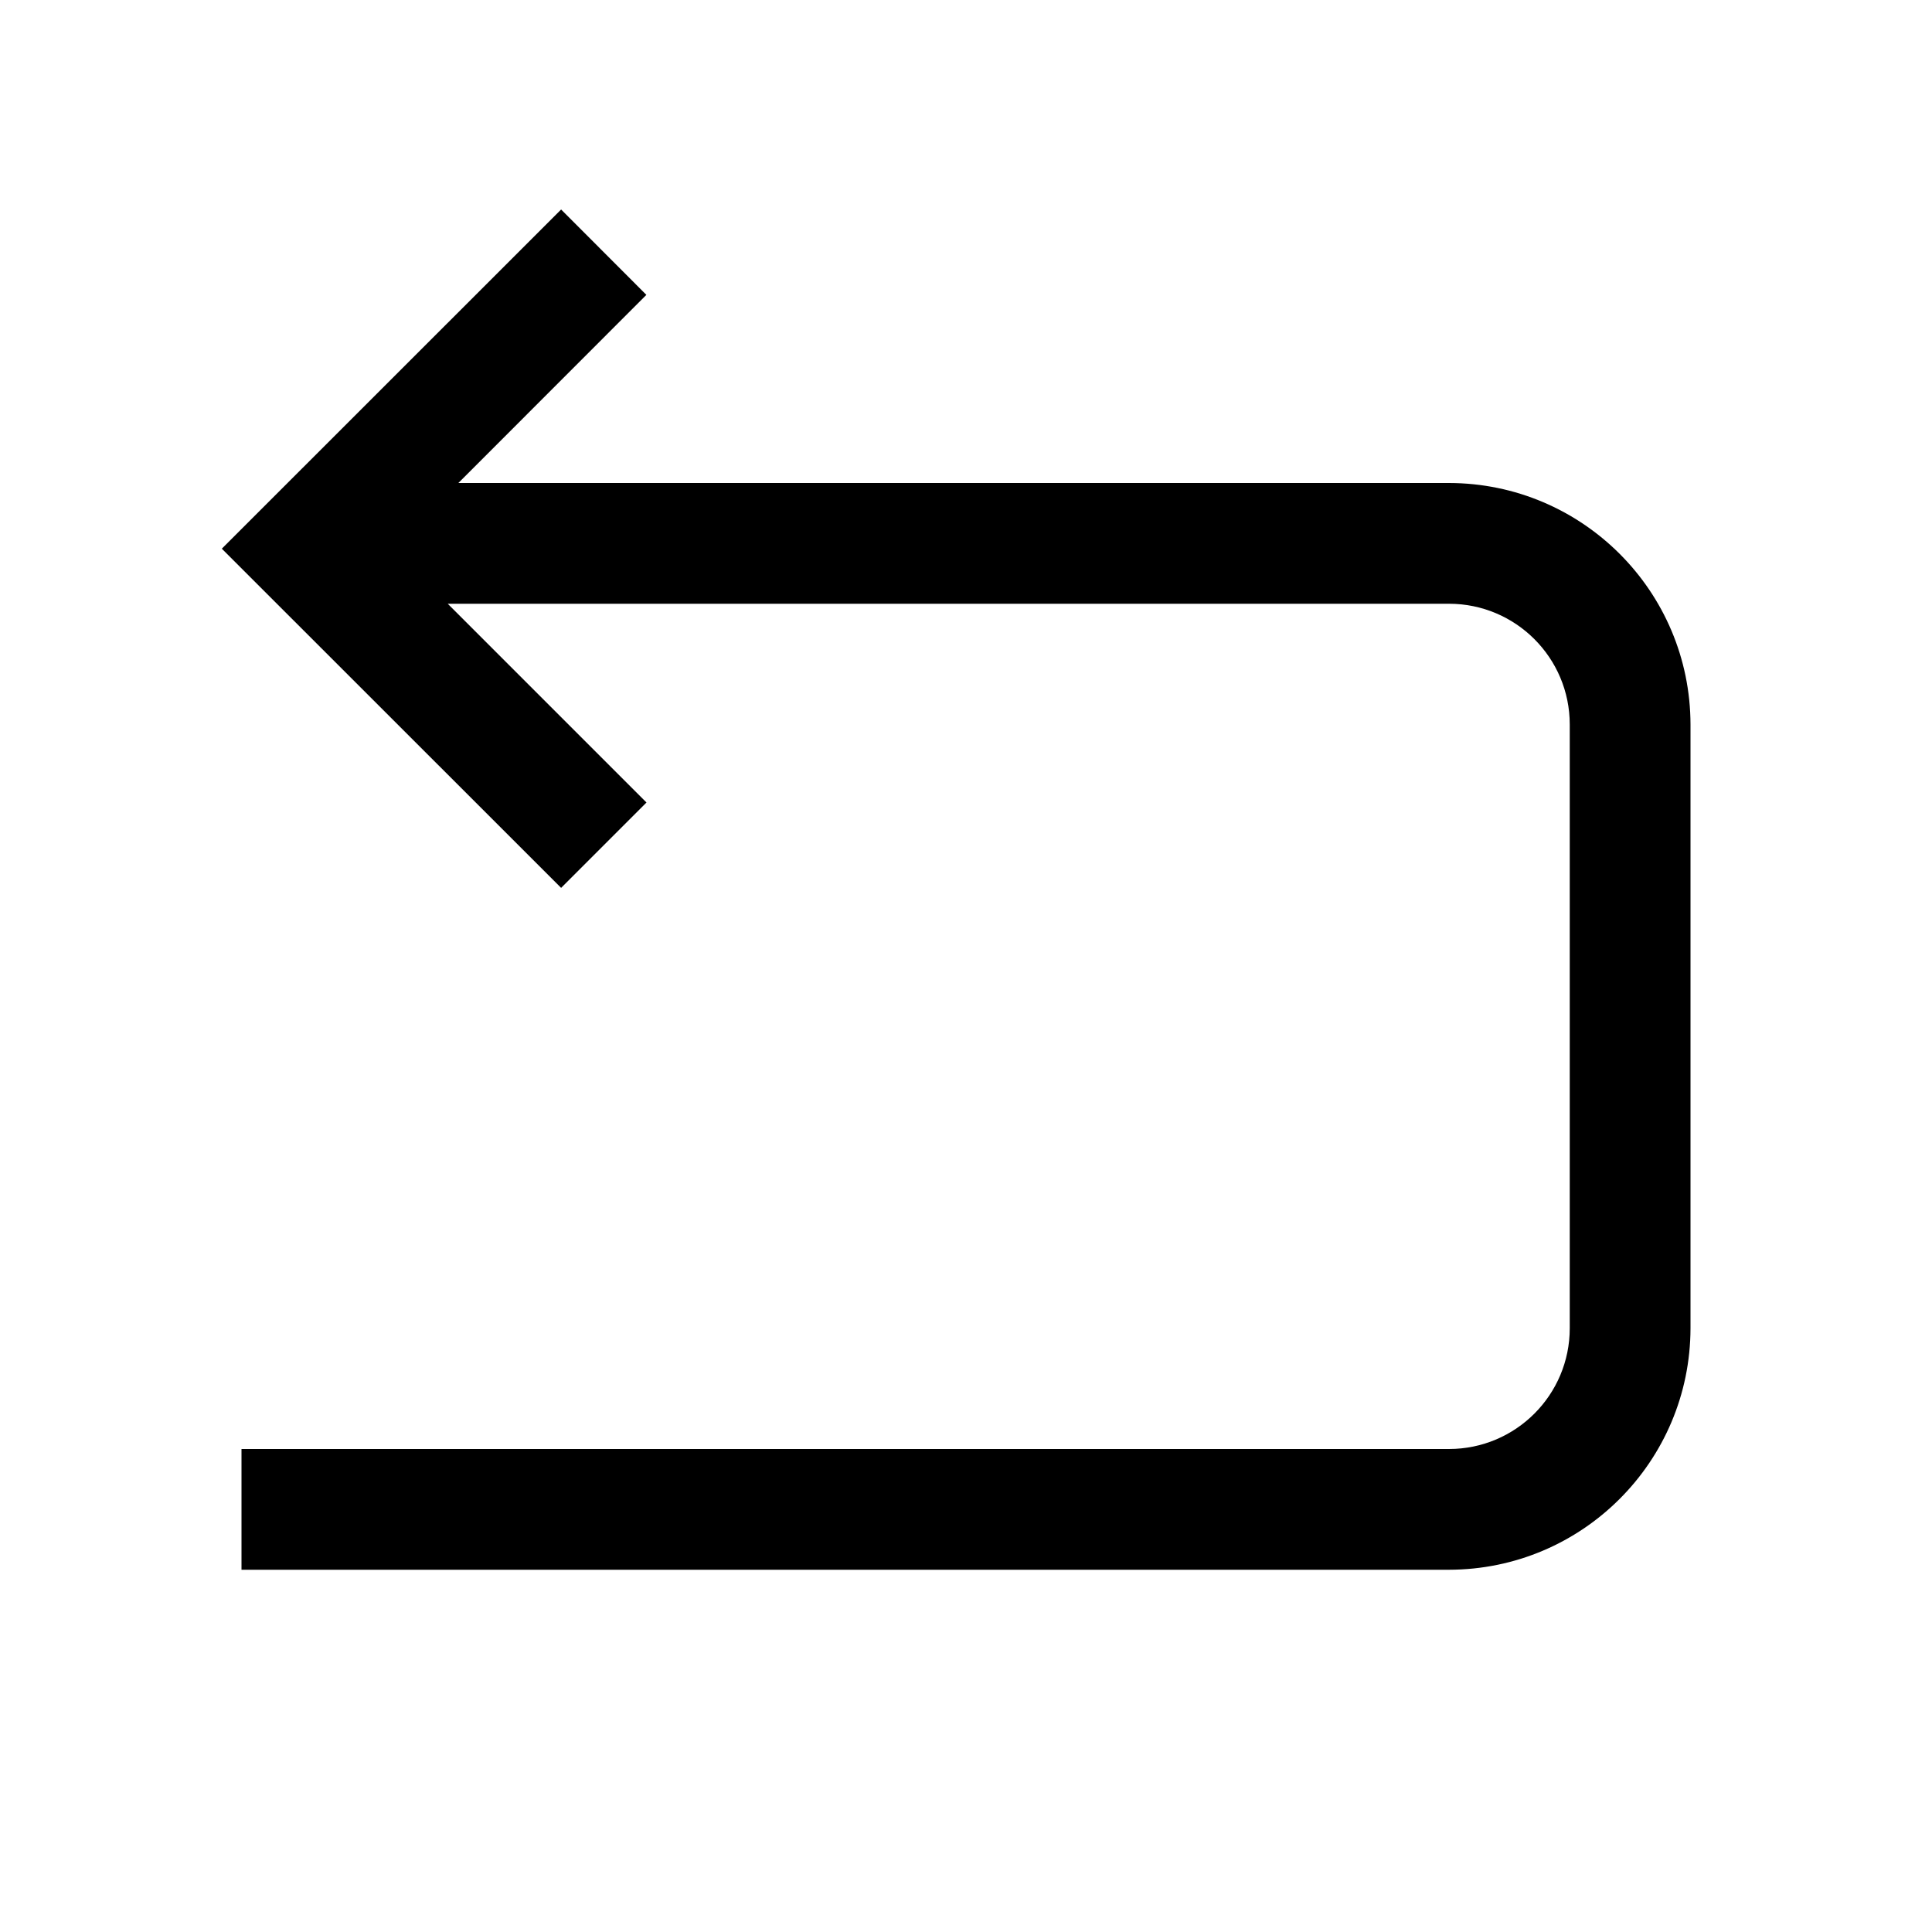
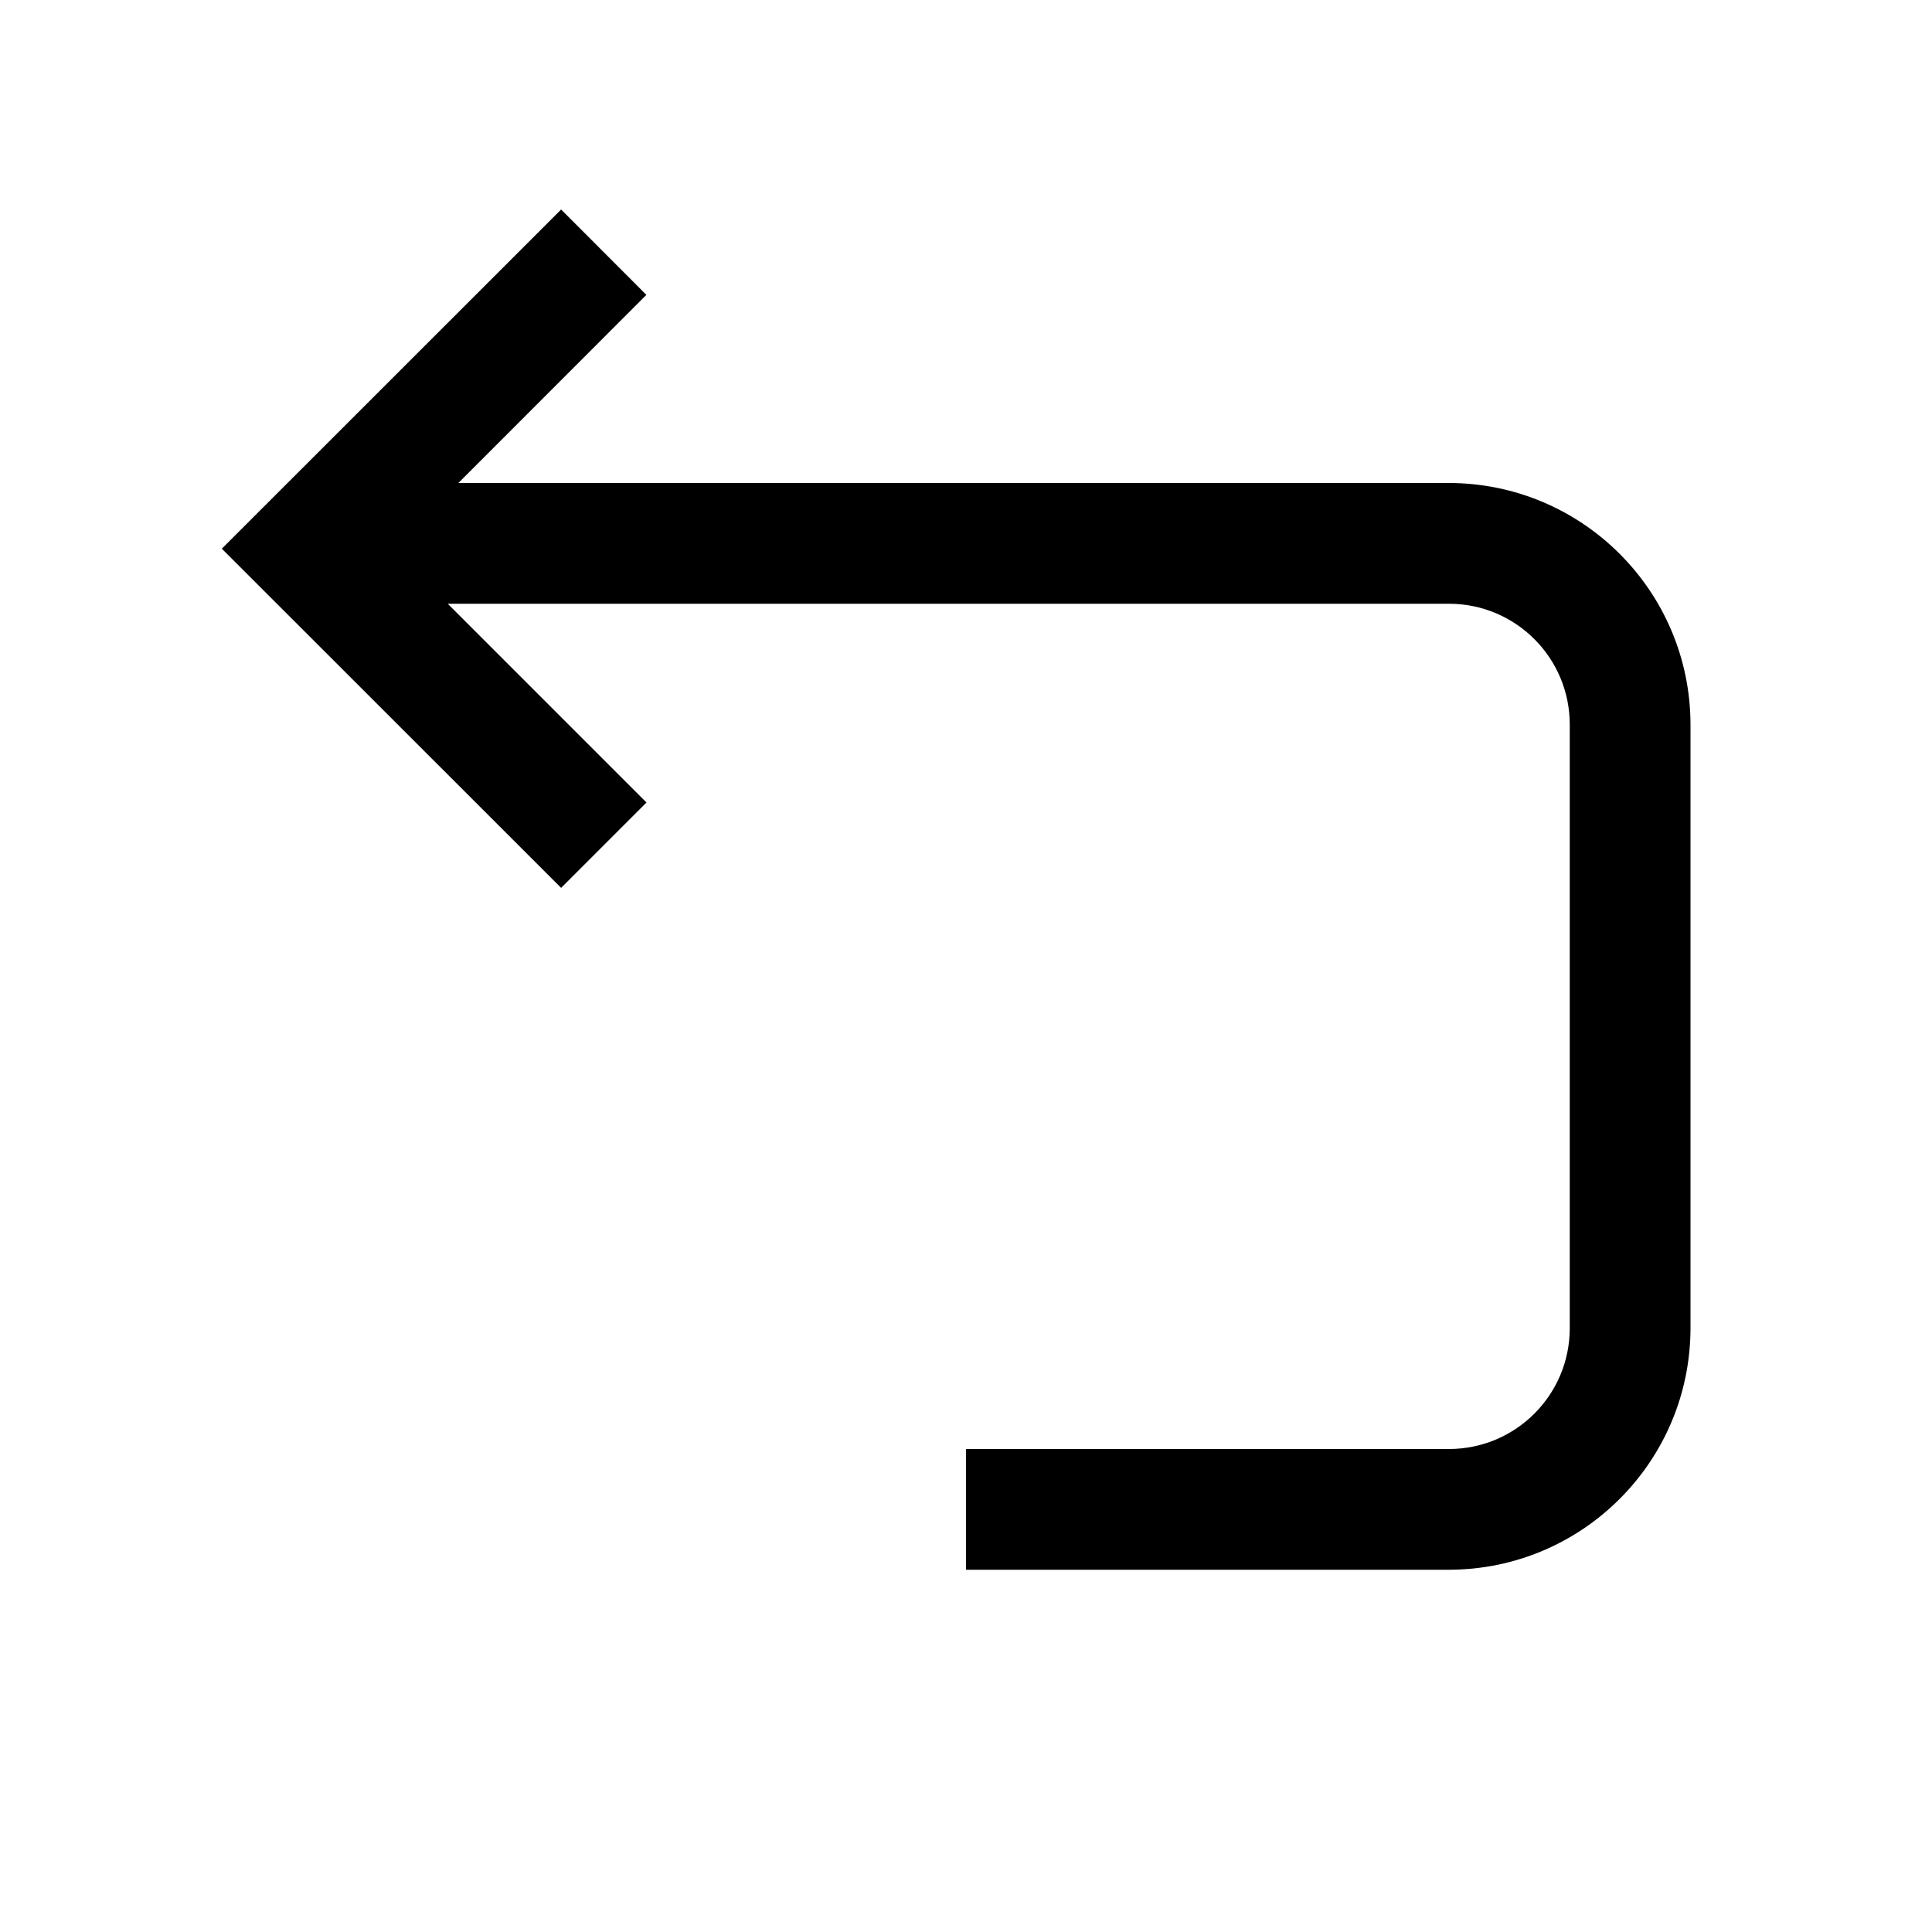
- <svg xmlns="http://www.w3.org/2000/svg" viewBox="0 0 16 16">
-   <path d="M13 11V6a1 1 0 0 0-1-1H3.708l1.646 1.646-.707.707-2.81-2.809 2.81-2.809.706.707L3.796 4H12a2.003 2.003 0 0 1 2 2v5a2.003 2.003 0 0 1-2 2H2v-1h10a1 1 0 0 0 1-1z" />
+ <svg xmlns="http://www.w3.org/2000/svg" id="icons" viewBox="0 0 16 16">
+   <path d="M13 11V6a1 1 0 0 0-1-1H3.708l1.646 1.646-.707.707-2.81-2.809 2.81-2.809.706.707L3.796 4H12a2.003 2.003 0 0 1 2 2v5a2.003 2.003 0 0 1-2 2H8v-1h4a1 1 0 0 0 1-1z" />
  <path fill="none" d="M0 0h16v16H0z" />
</svg>
